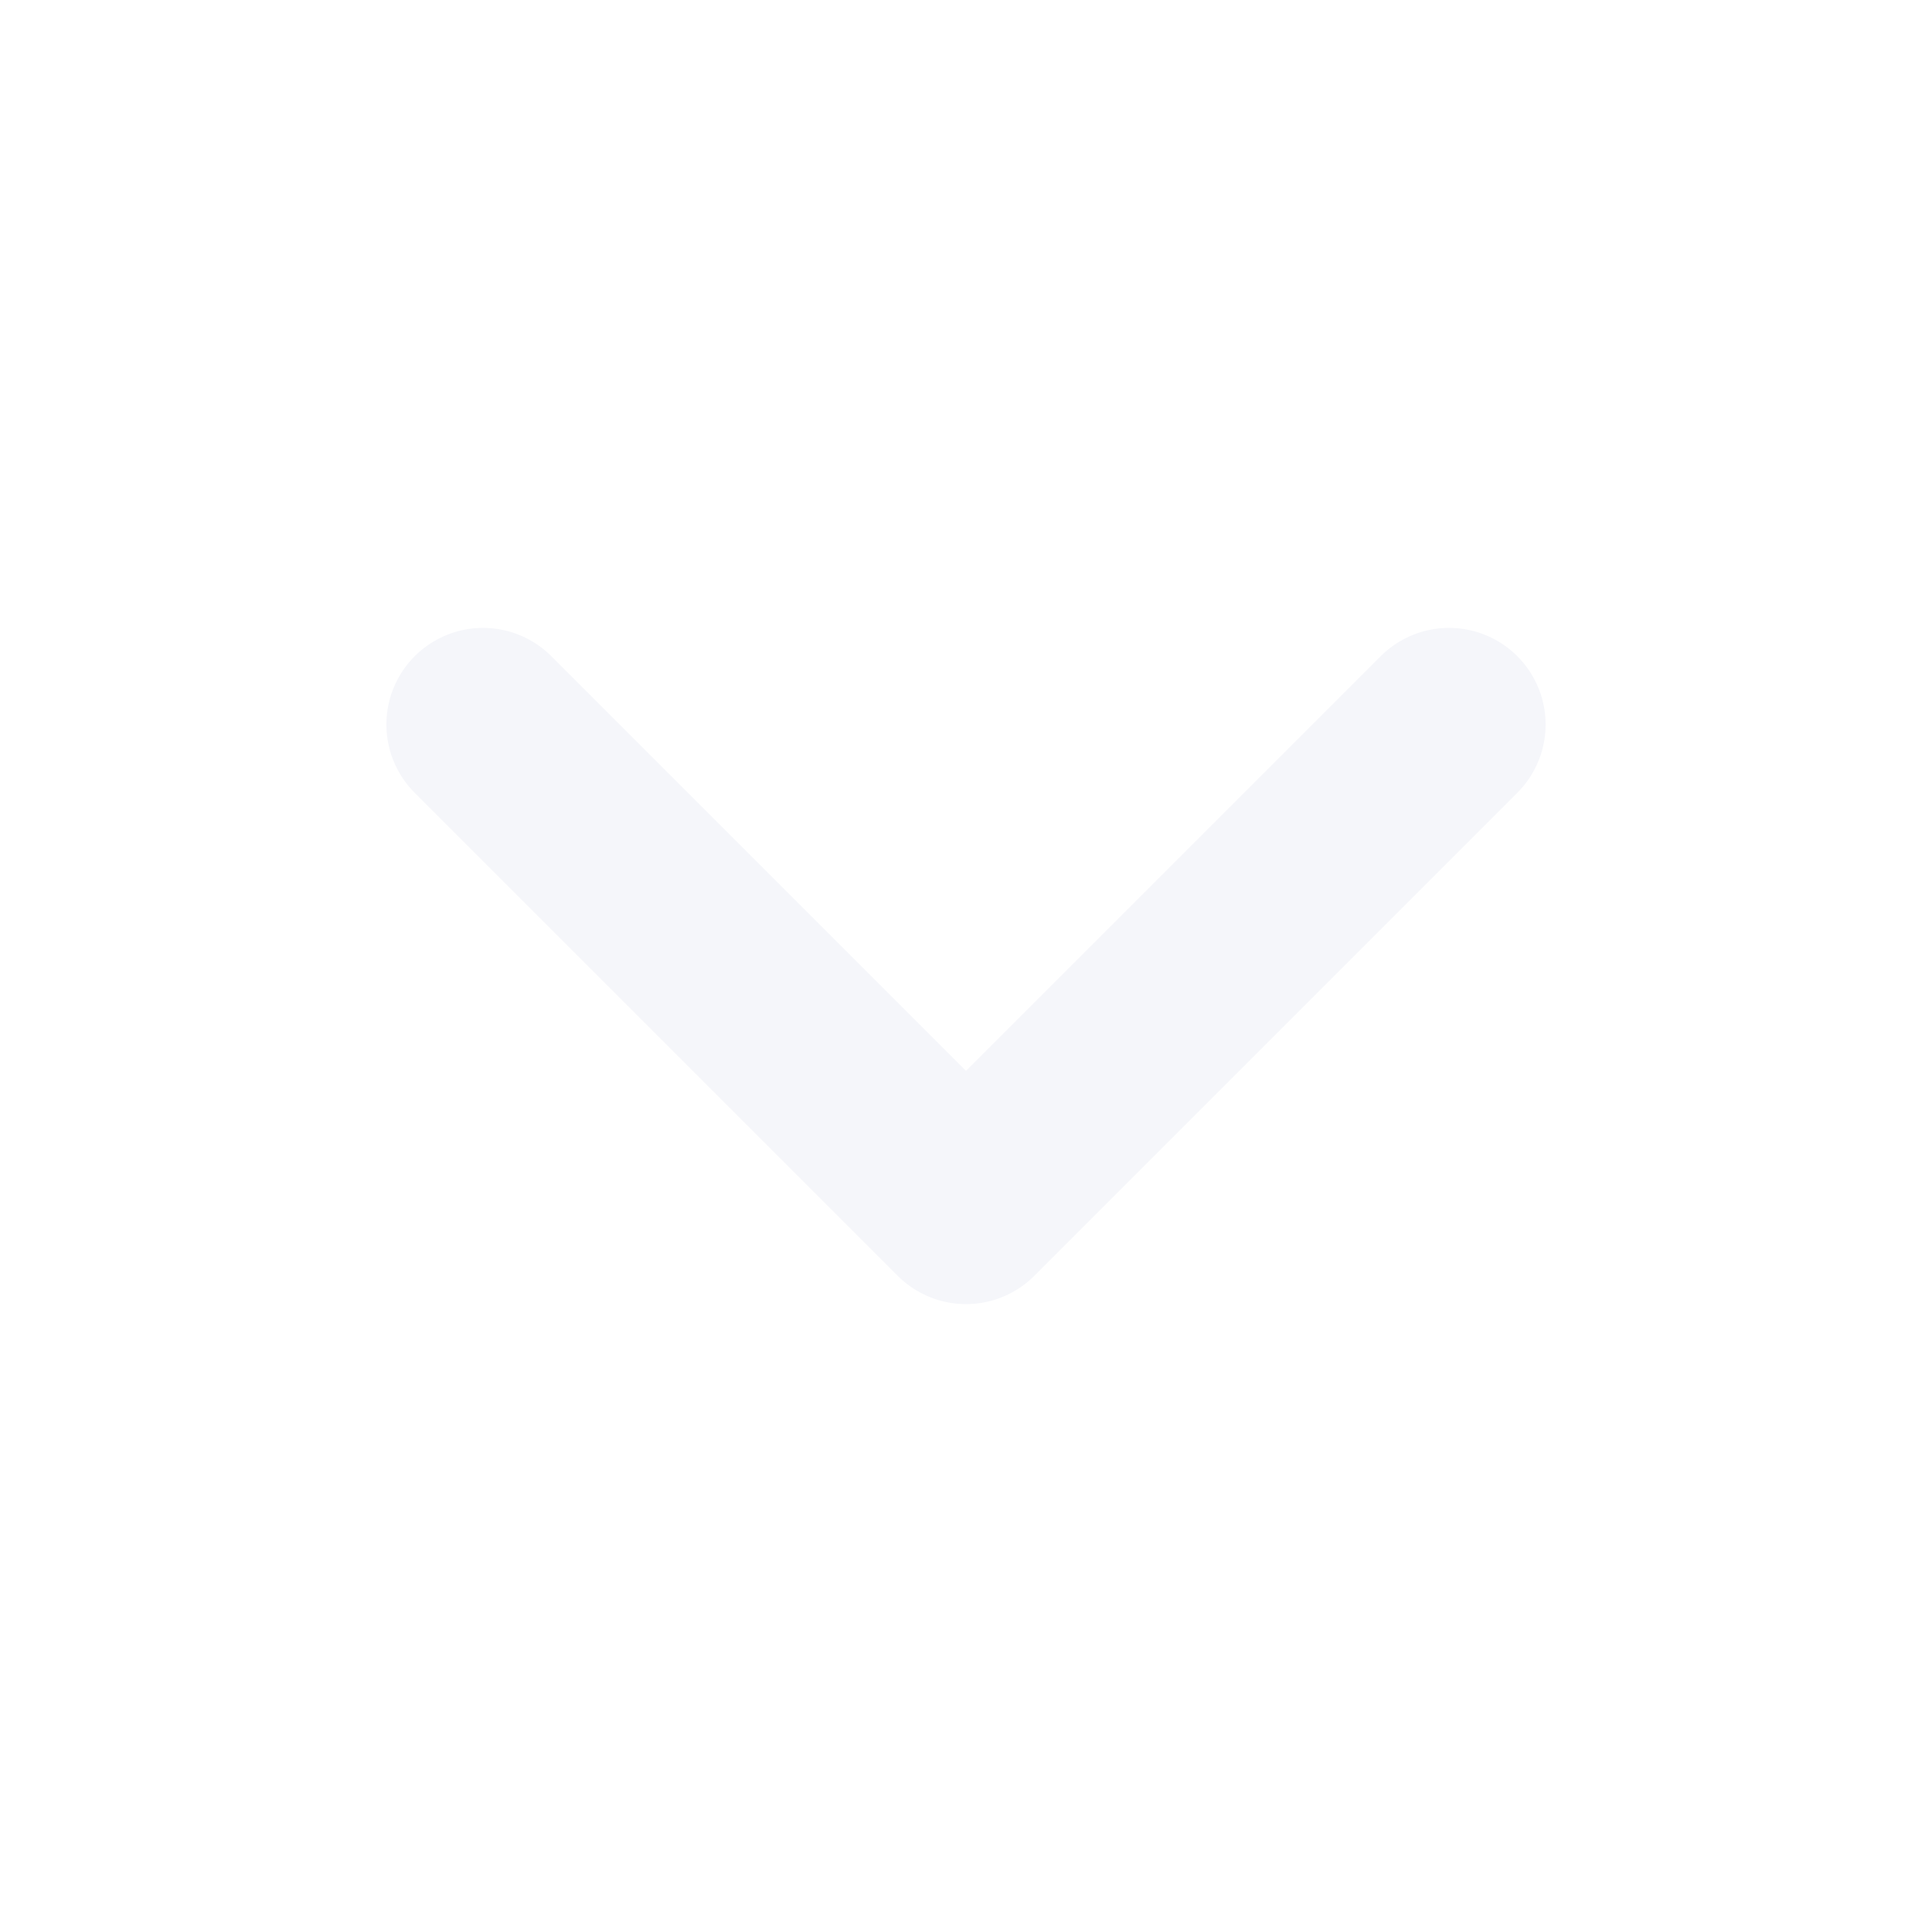
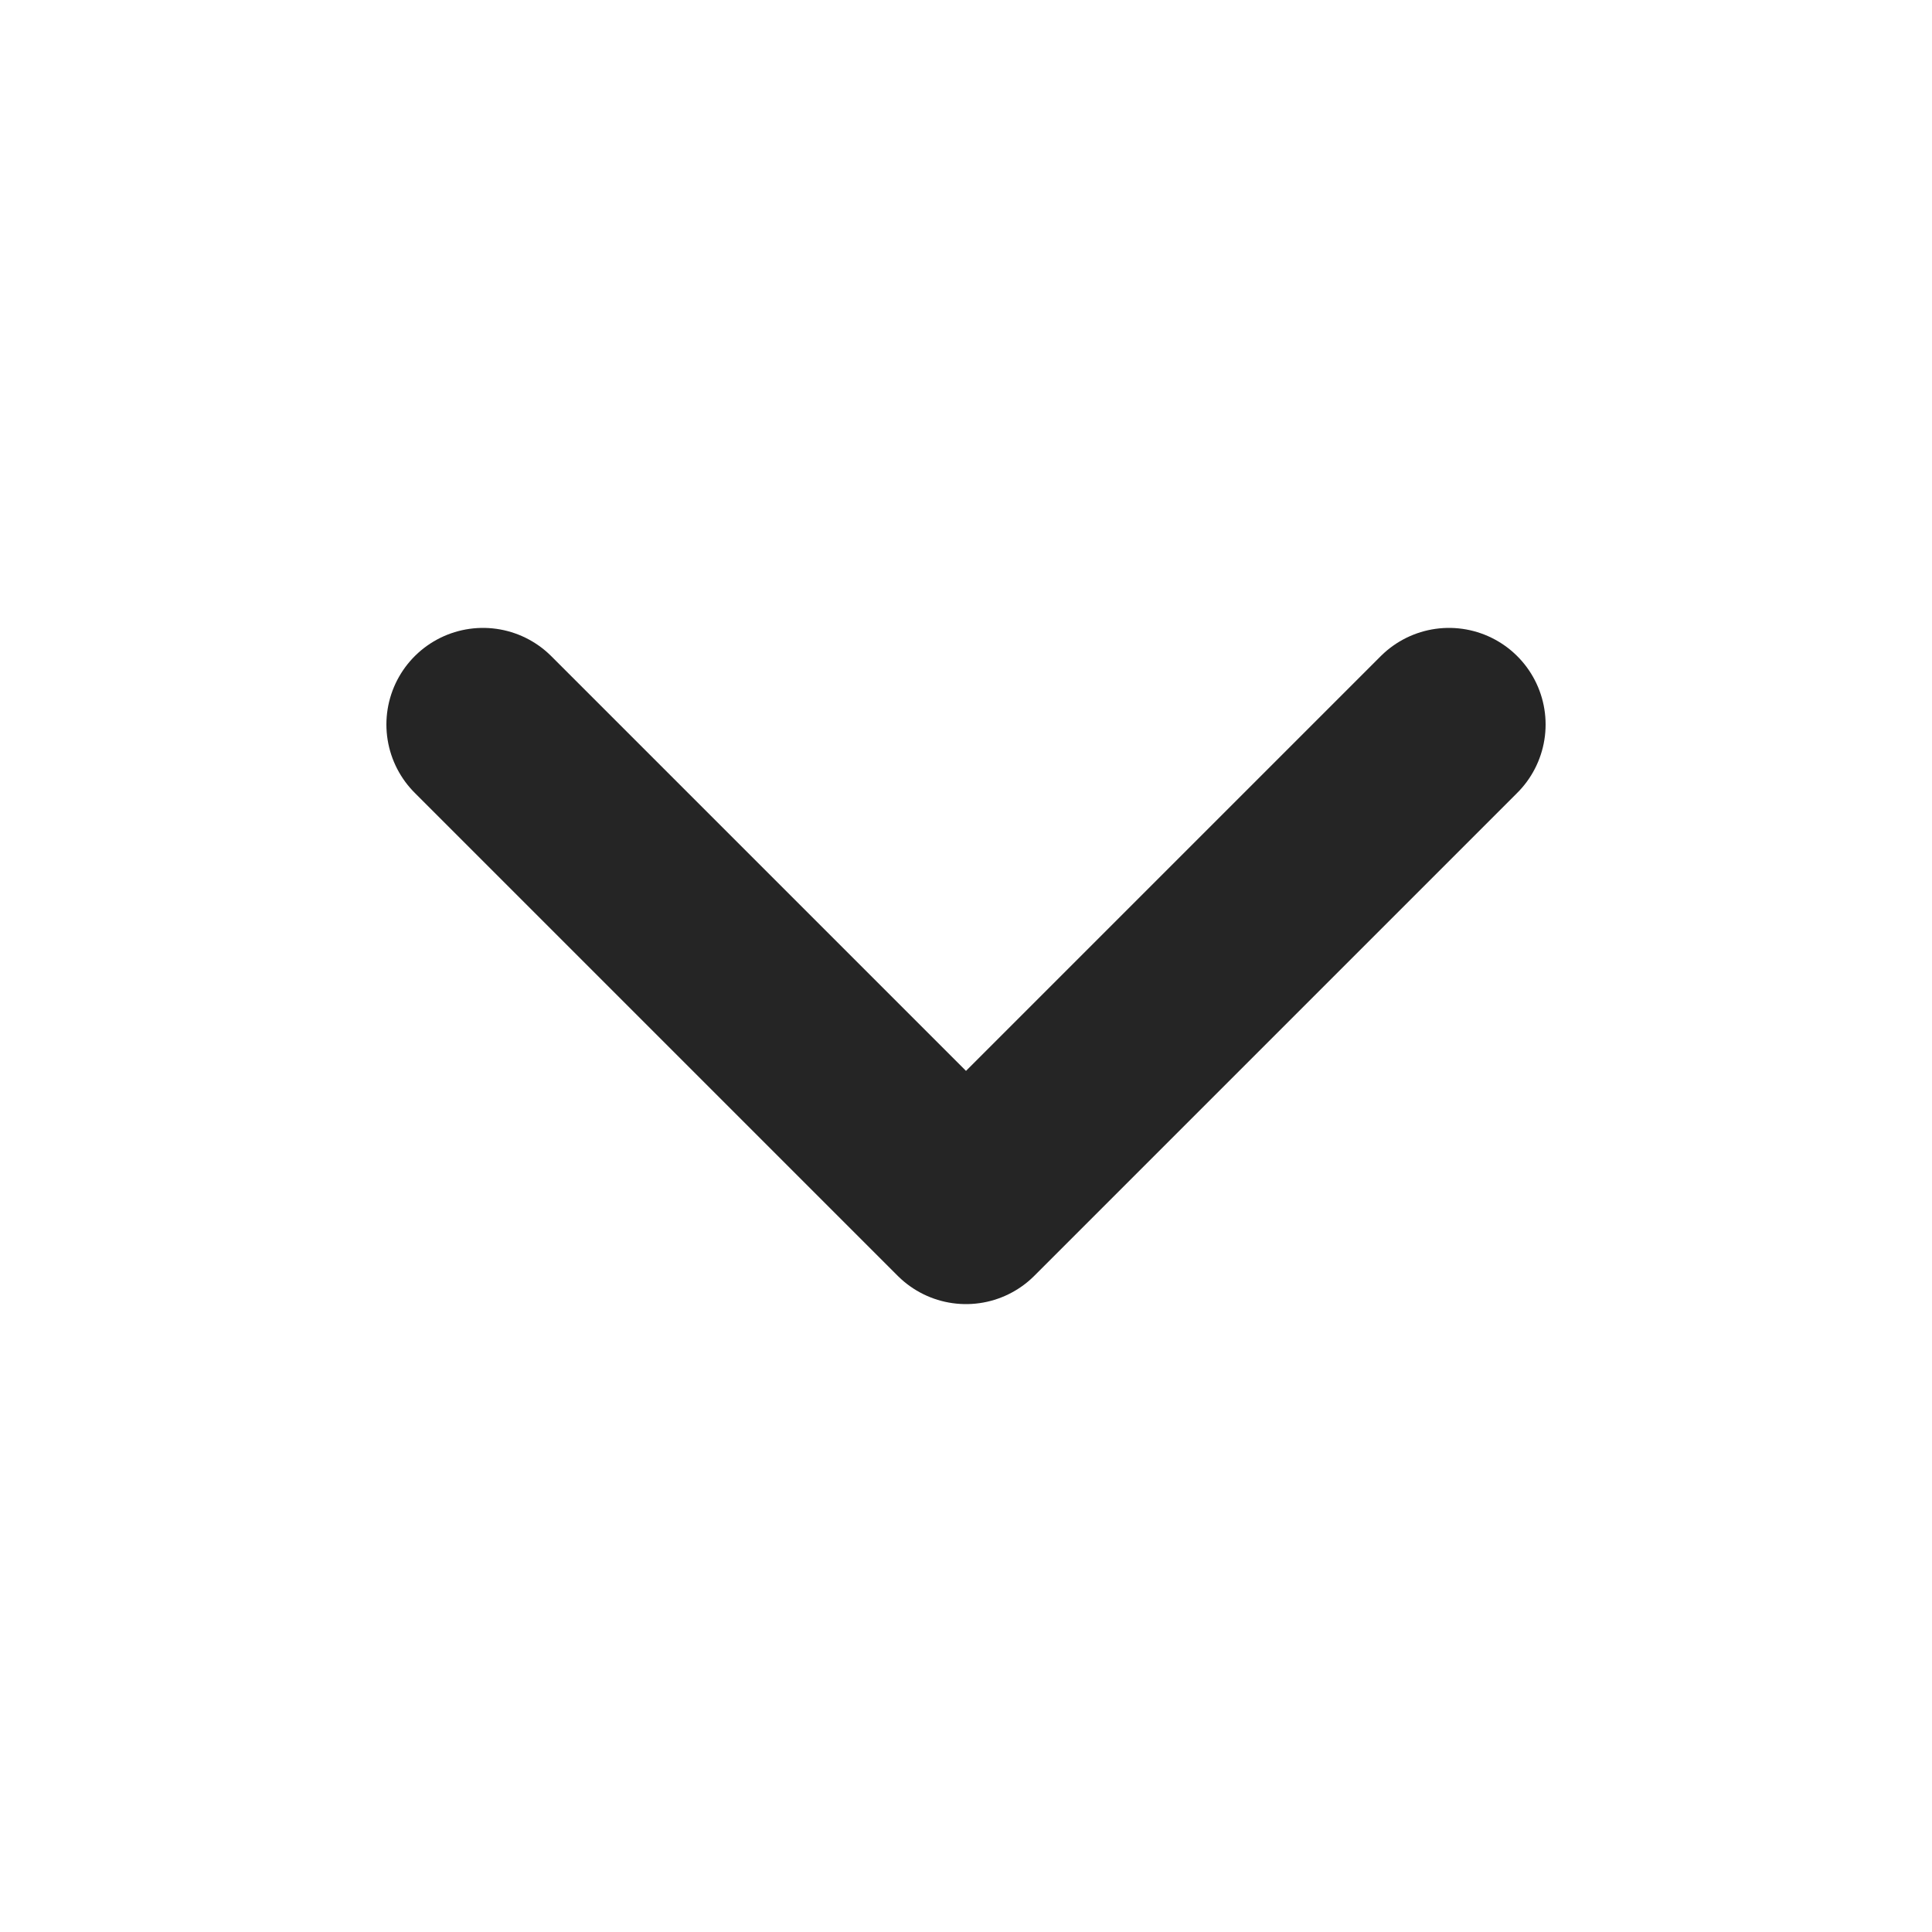
<svg xmlns="http://www.w3.org/2000/svg" width="20" height="20" viewBox="0 0 20 20" fill="none">
-   <path d="M5 7.5L10 12.5L15 7.5" stroke="#F5F6FA" stroke-width="2" stroke-linecap="round" stroke-linejoin="round" />
+   <path d="M5 7.5L10 12.5L15 7.5" stroke="#252525" stroke-width="2" stroke-linecap="round" stroke-linejoin="round" />
</svg>
